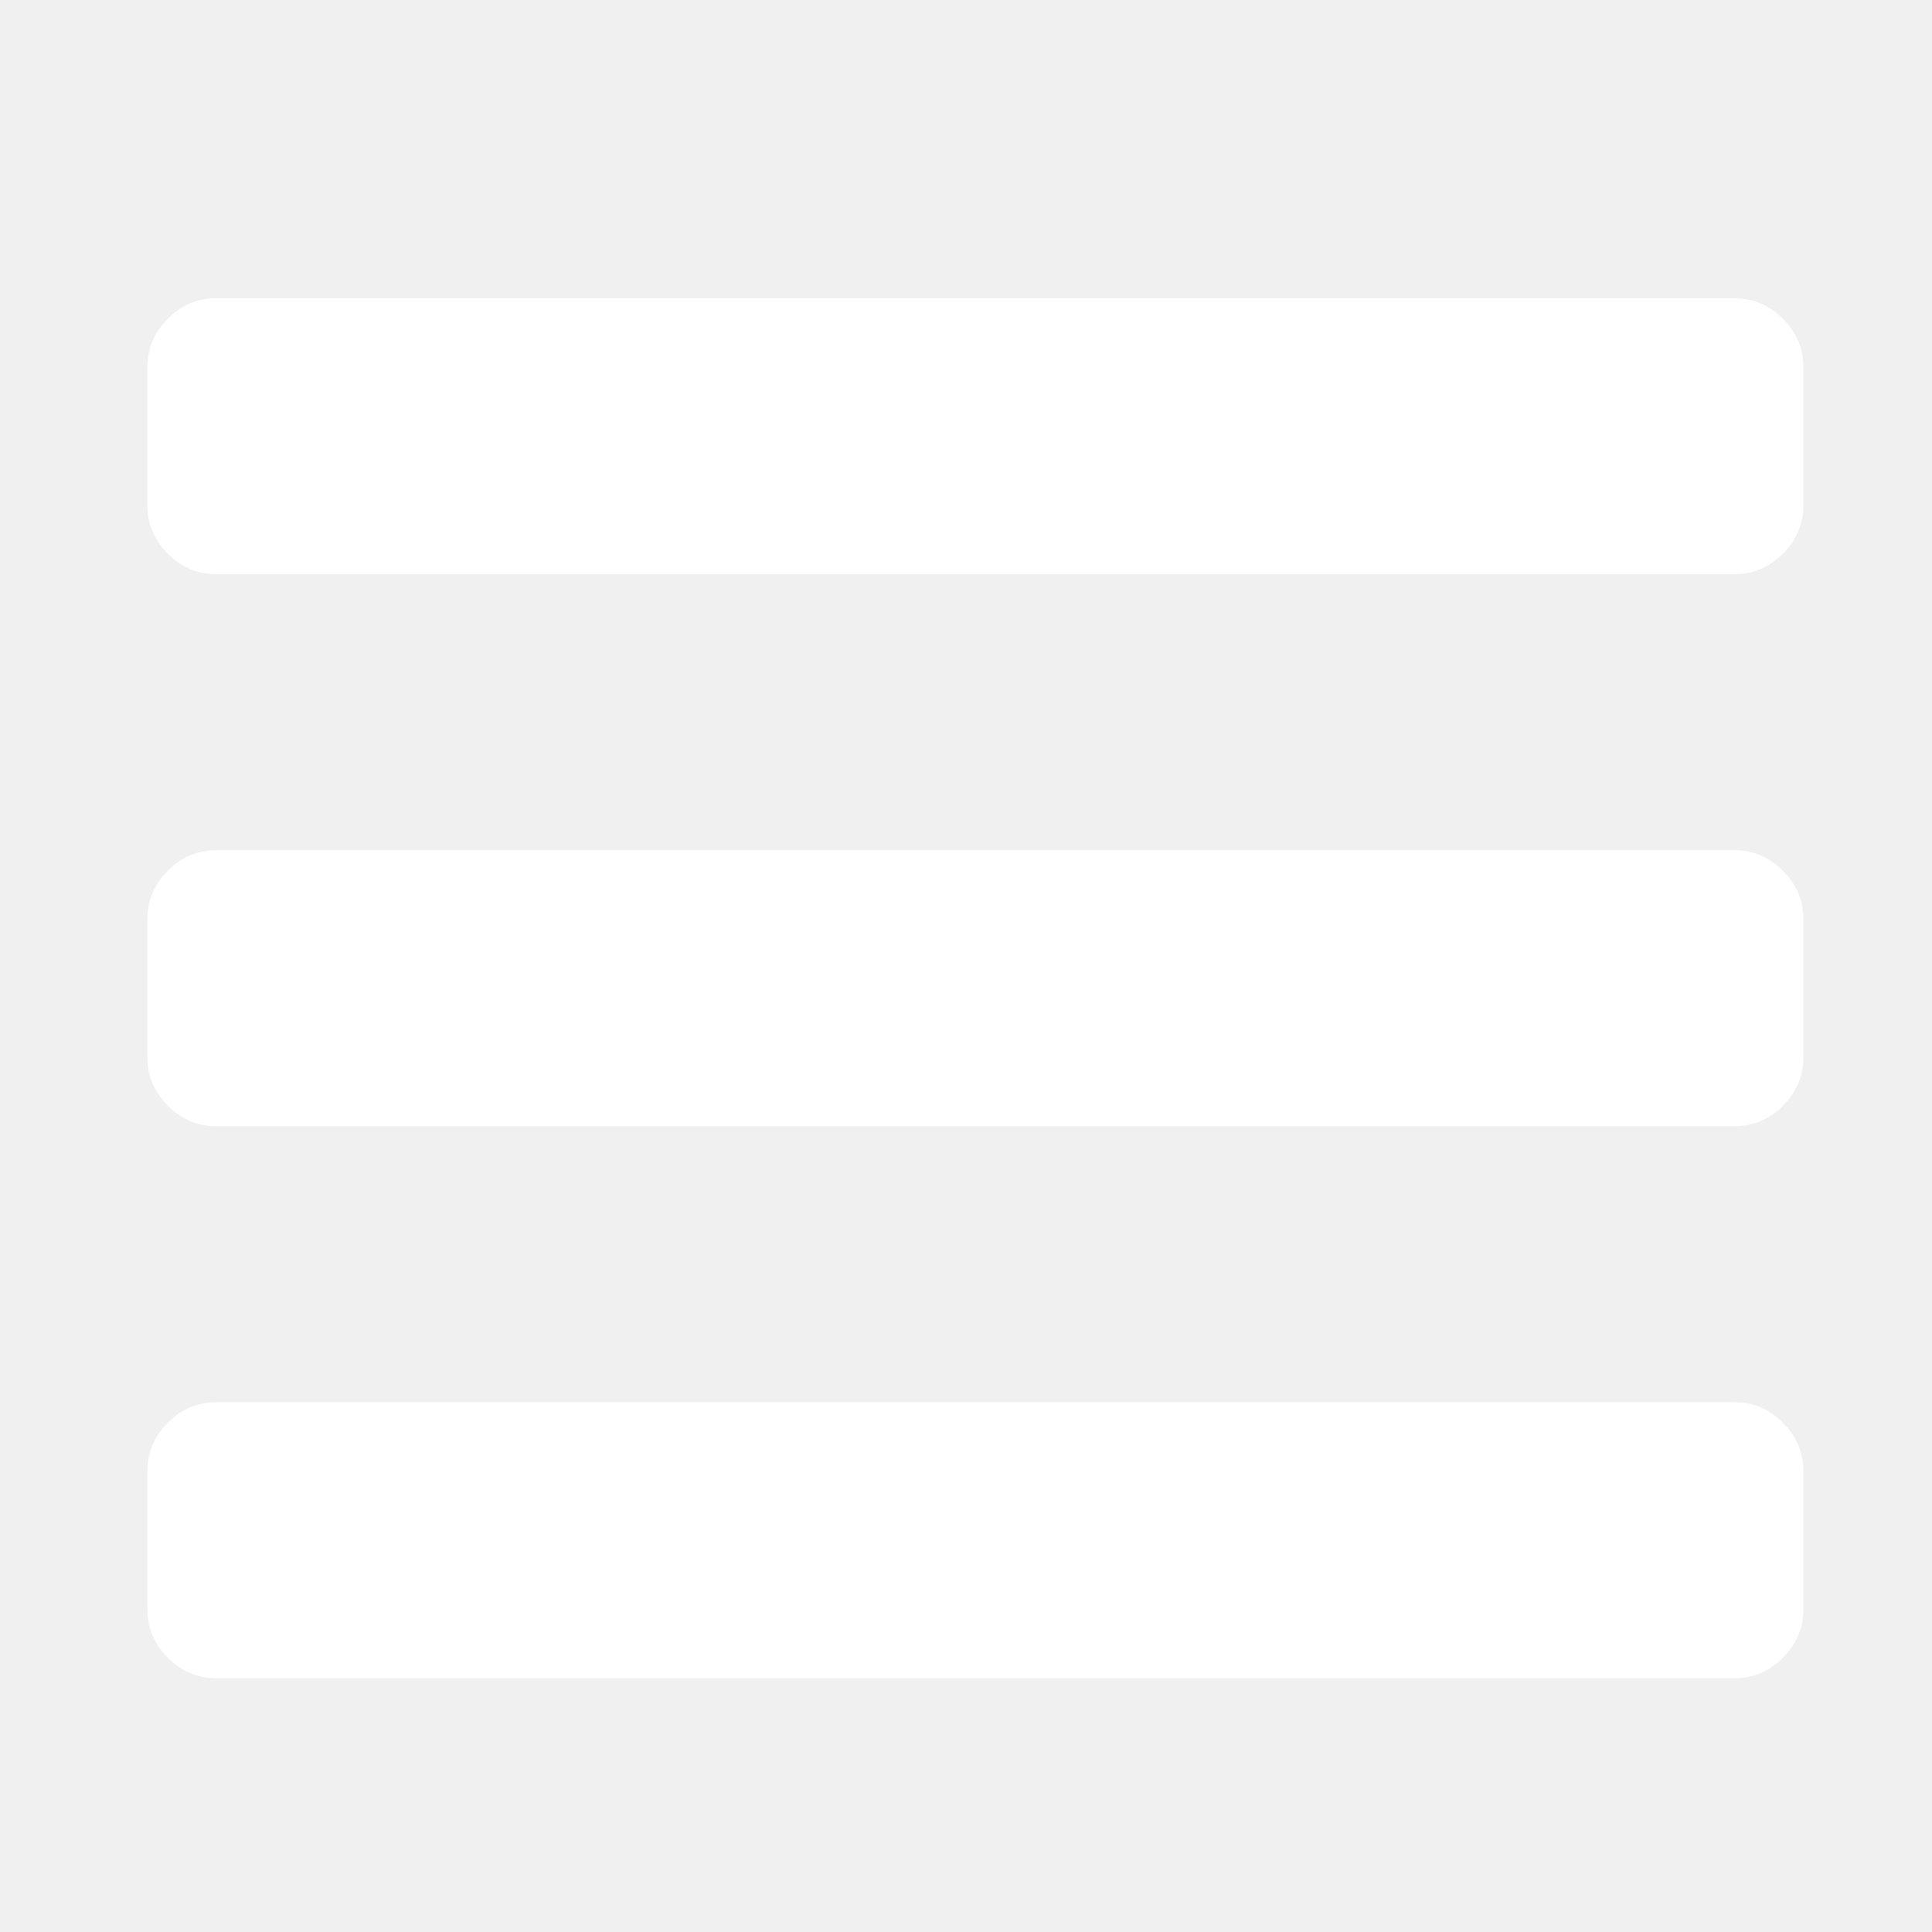
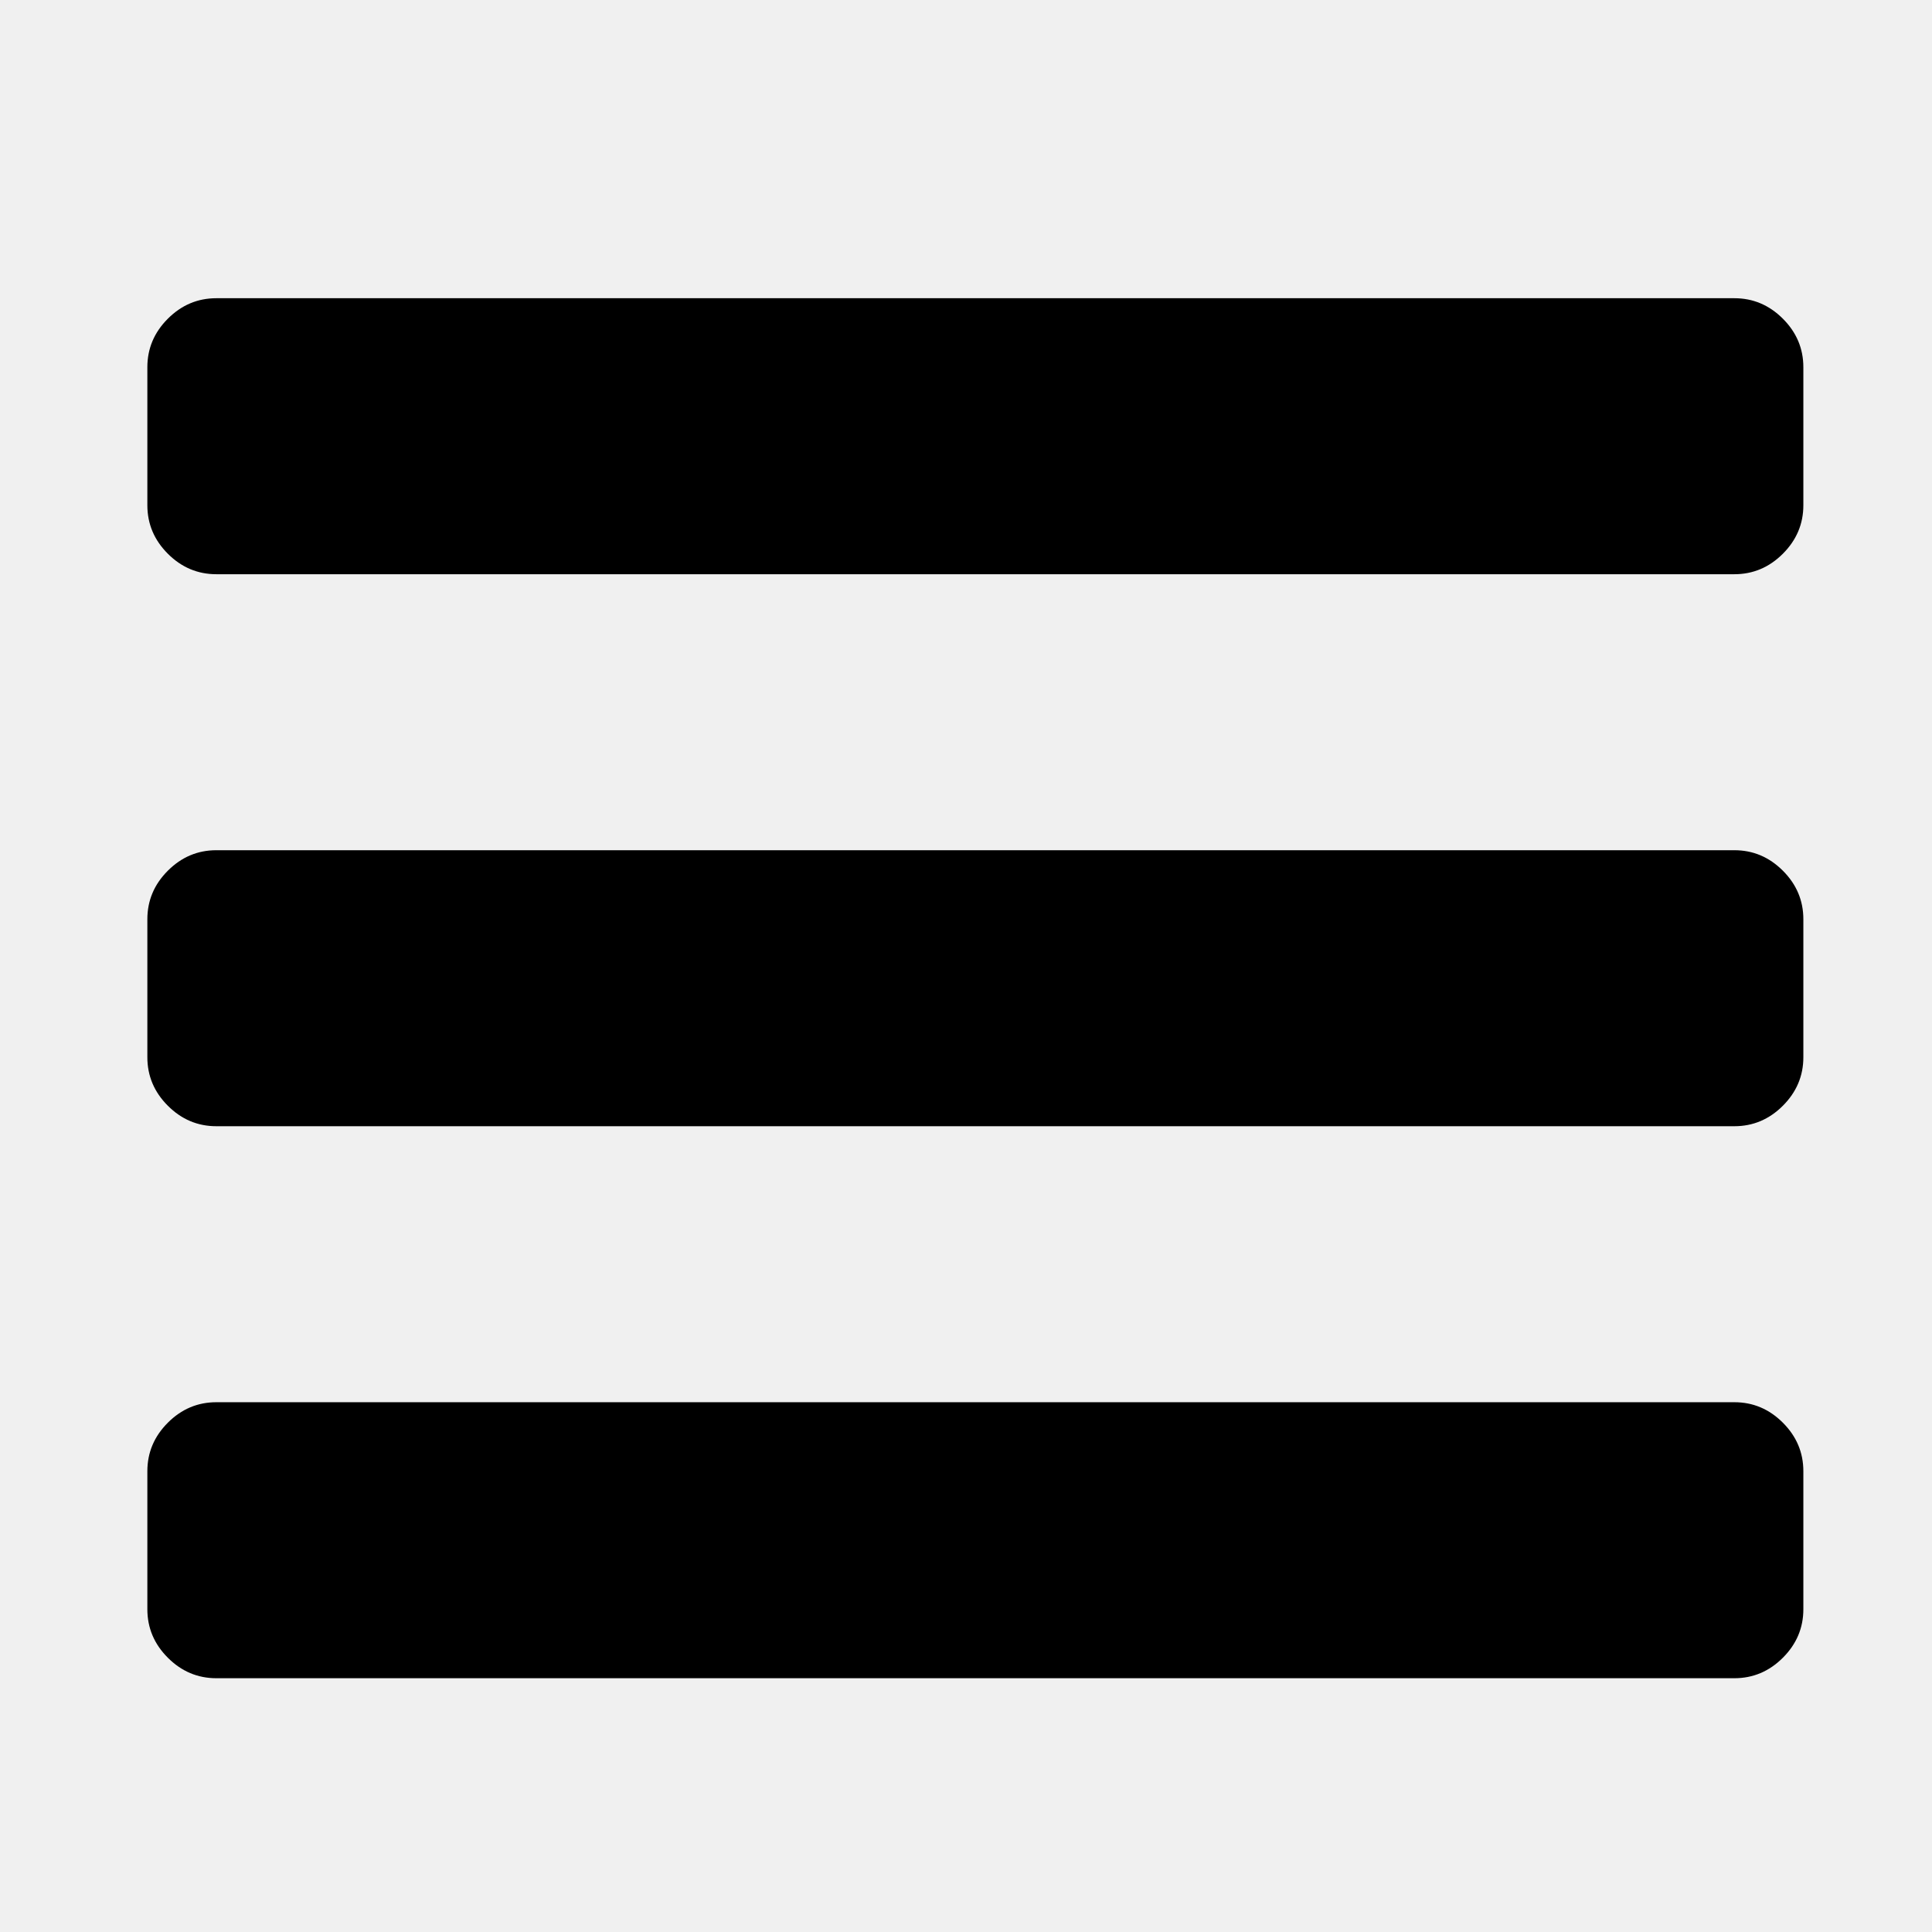
<svg xmlns="http://www.w3.org/2000/svg" viewBox="0 -256 1792 1792" id="svg3025" version="1.1" width="14px" height="14px">
  <defs id="defs3033" />
  <g transform="matrix(1,0,0,-1,136.678,1300.61)" id="g3027">
-     <path d="M 1536,192 V 64 Q 1536,38 1517,19 1498,0 1472,0 H 64 Q 38,0 19,19 0,38 0,64 v 128 q 0,26 19,45 19,19 45,19 h 1408 q 26,0 45,-19 19,-19 19,-45 z m 0,512 V 576 q 0,-26 -19,-45 -19,-19 -45,-19 H 64 Q 38,512 19,531 0,550 0,576 v 128 q 0,26 19,45 19,19 45,19 h 1408 q 26,0 45,-19 19,-19 19,-45 z m 0,512 v -128 q 0,-26 -19,-45 -19,-19 -45,-19 H 64 q -26,0 -45,19 -19,19 -19,45 v 128 q 0,26 19,45 19,19 45,19 h 1408 q 26,0 45,-19 19,-19 19,-45 z" id="path3029" style="fill:#FFF" />
+     <path d="M 1536,192 V 64 Q 1536,38 1517,19 1498,0 1472,0 H 64 Q 38,0 19,19 0,38 0,64 v 128 q 0,26 19,45 19,19 45,19 h 1408 q 26,0 45,-19 19,-19 19,-45 z m 0,512 V 576 q 0,-26 -19,-45 -19,-19 -45,-19 H 64 Q 38,512 19,531 0,550 0,576 v 128 q 0,26 19,45 19,19 45,19 h 1408 q 26,0 45,-19 19,-19 19,-45 z m 0,512 v -128 q 0,-26 -19,-45 -19,-19 -45,-19 H 64 q -26,0 -45,19 -19,19 -19,45 v 128 q 0,26 19,45 19,19 45,19 h 1408 q 26,0 45,-19 19,-19 19,-45 z" id="path3029" style="fill:currentColor" />
  </g>
</svg>
